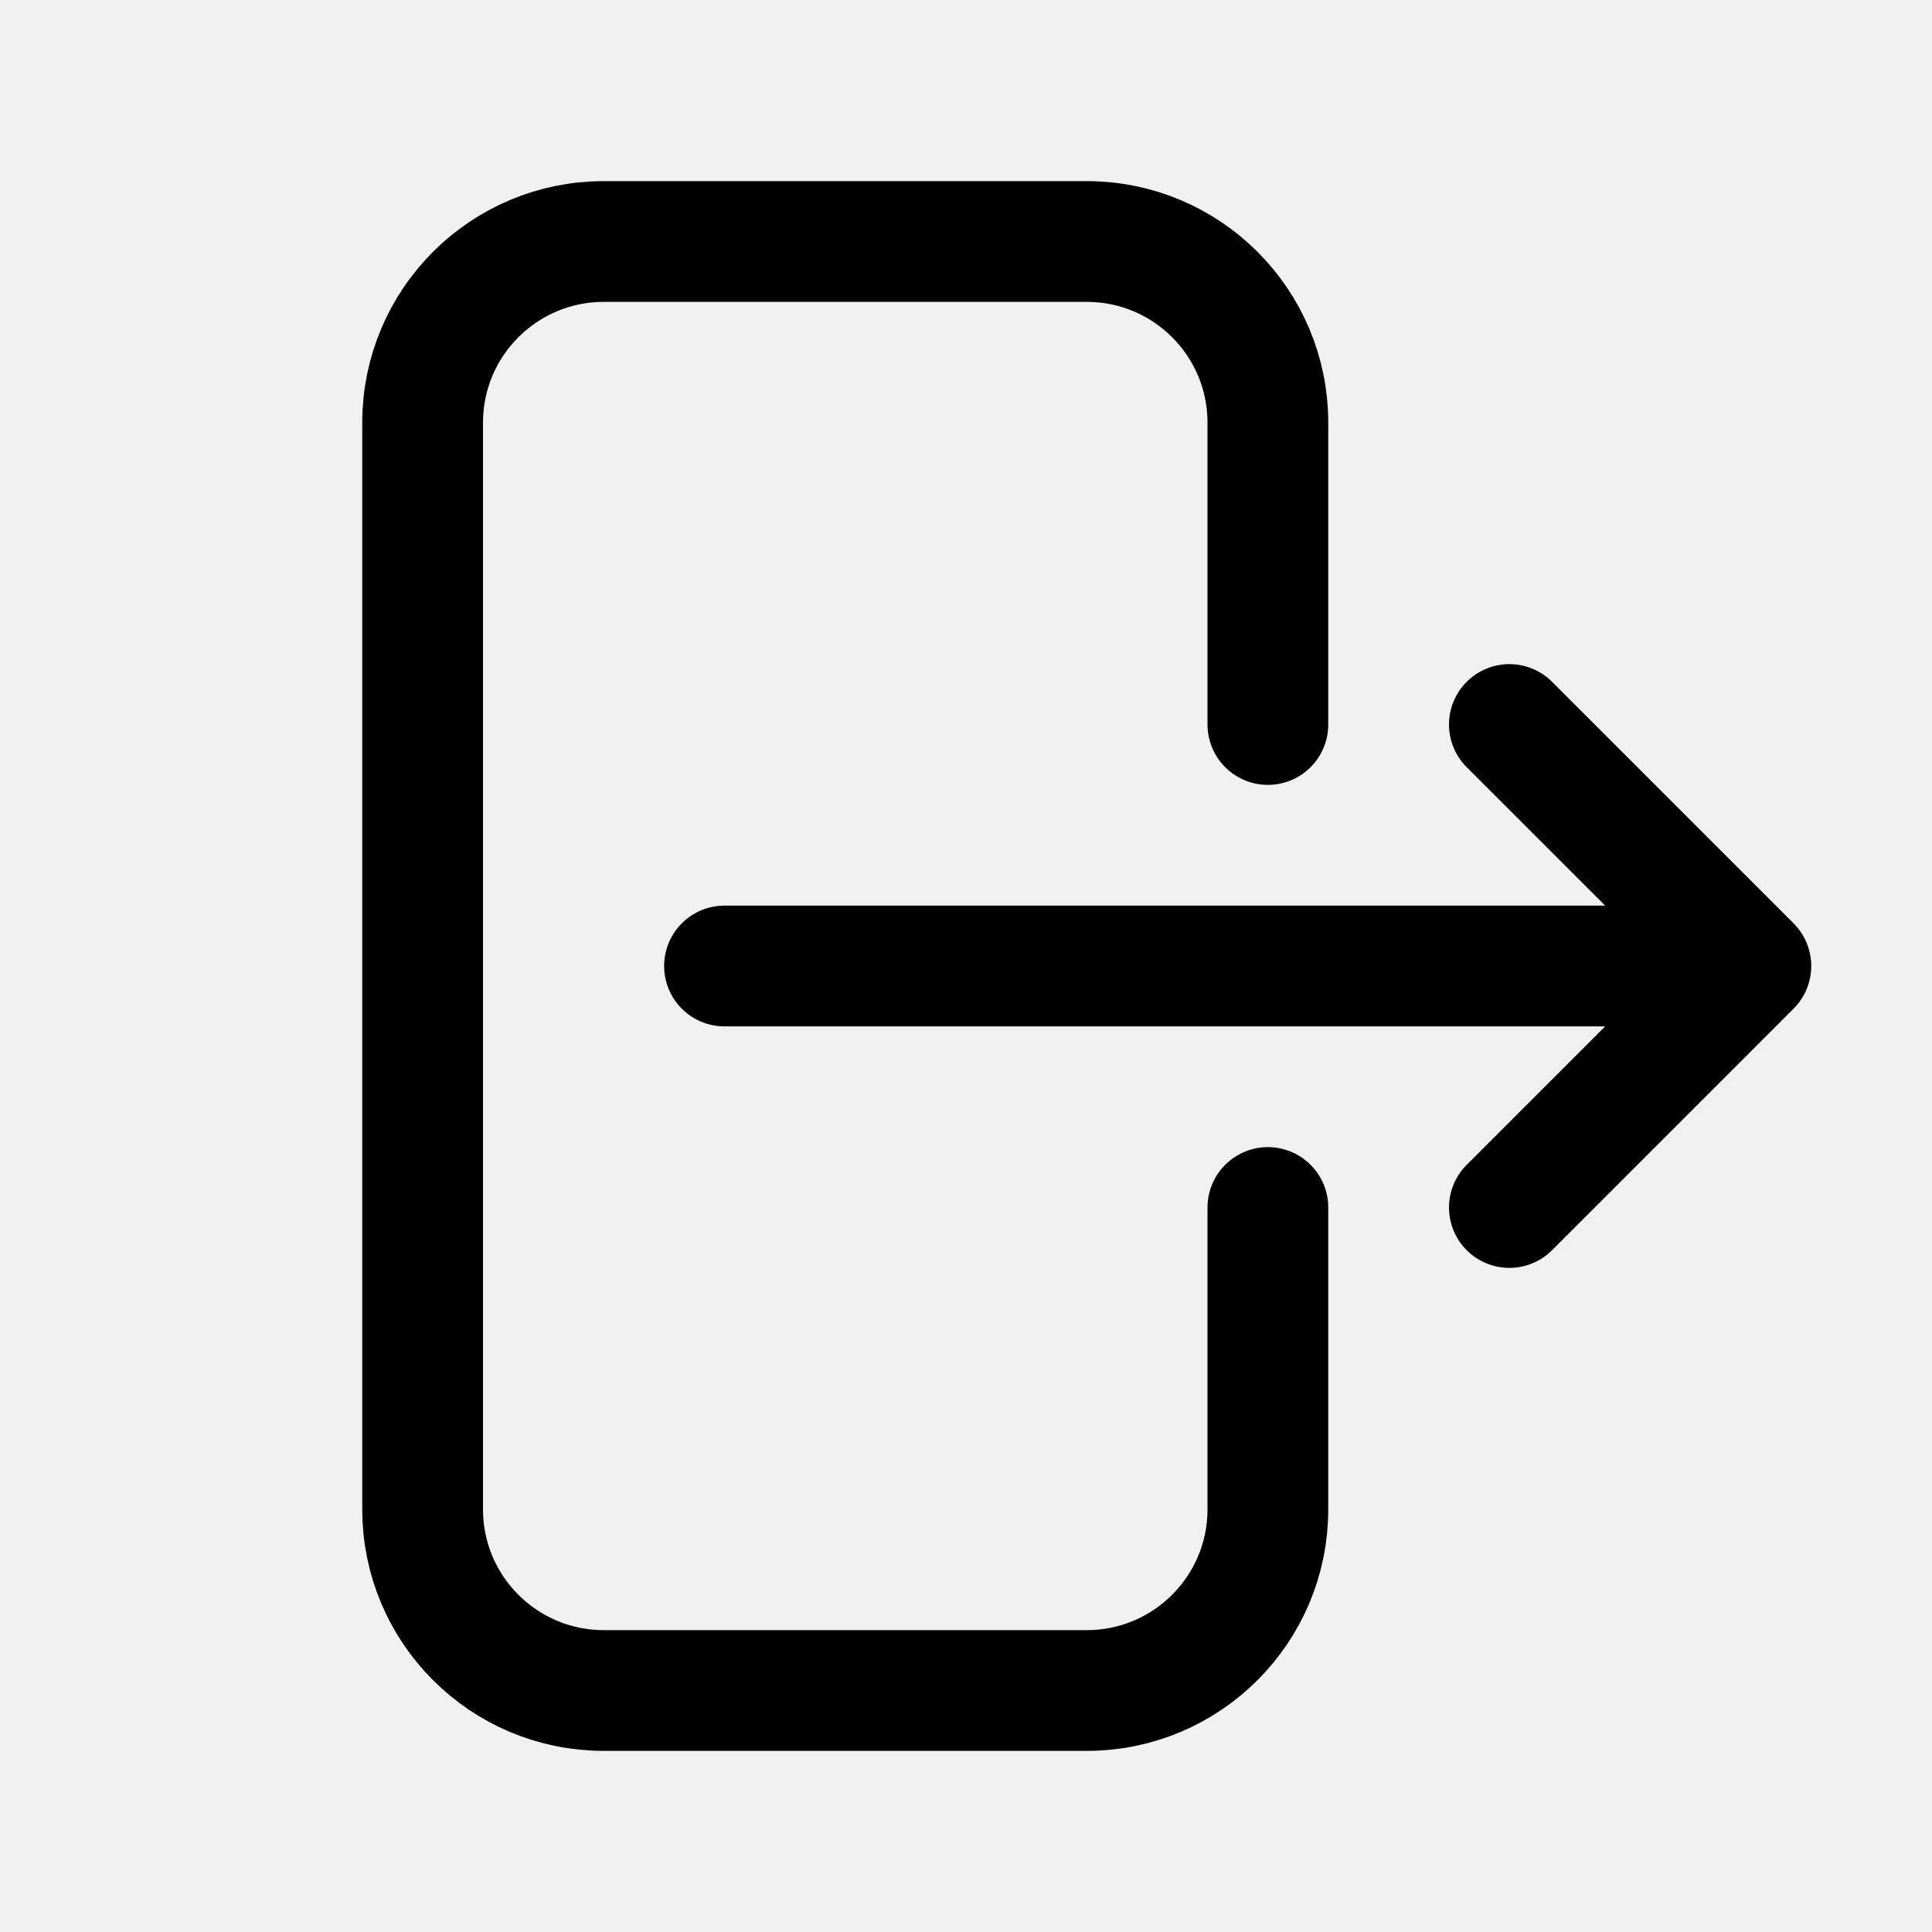
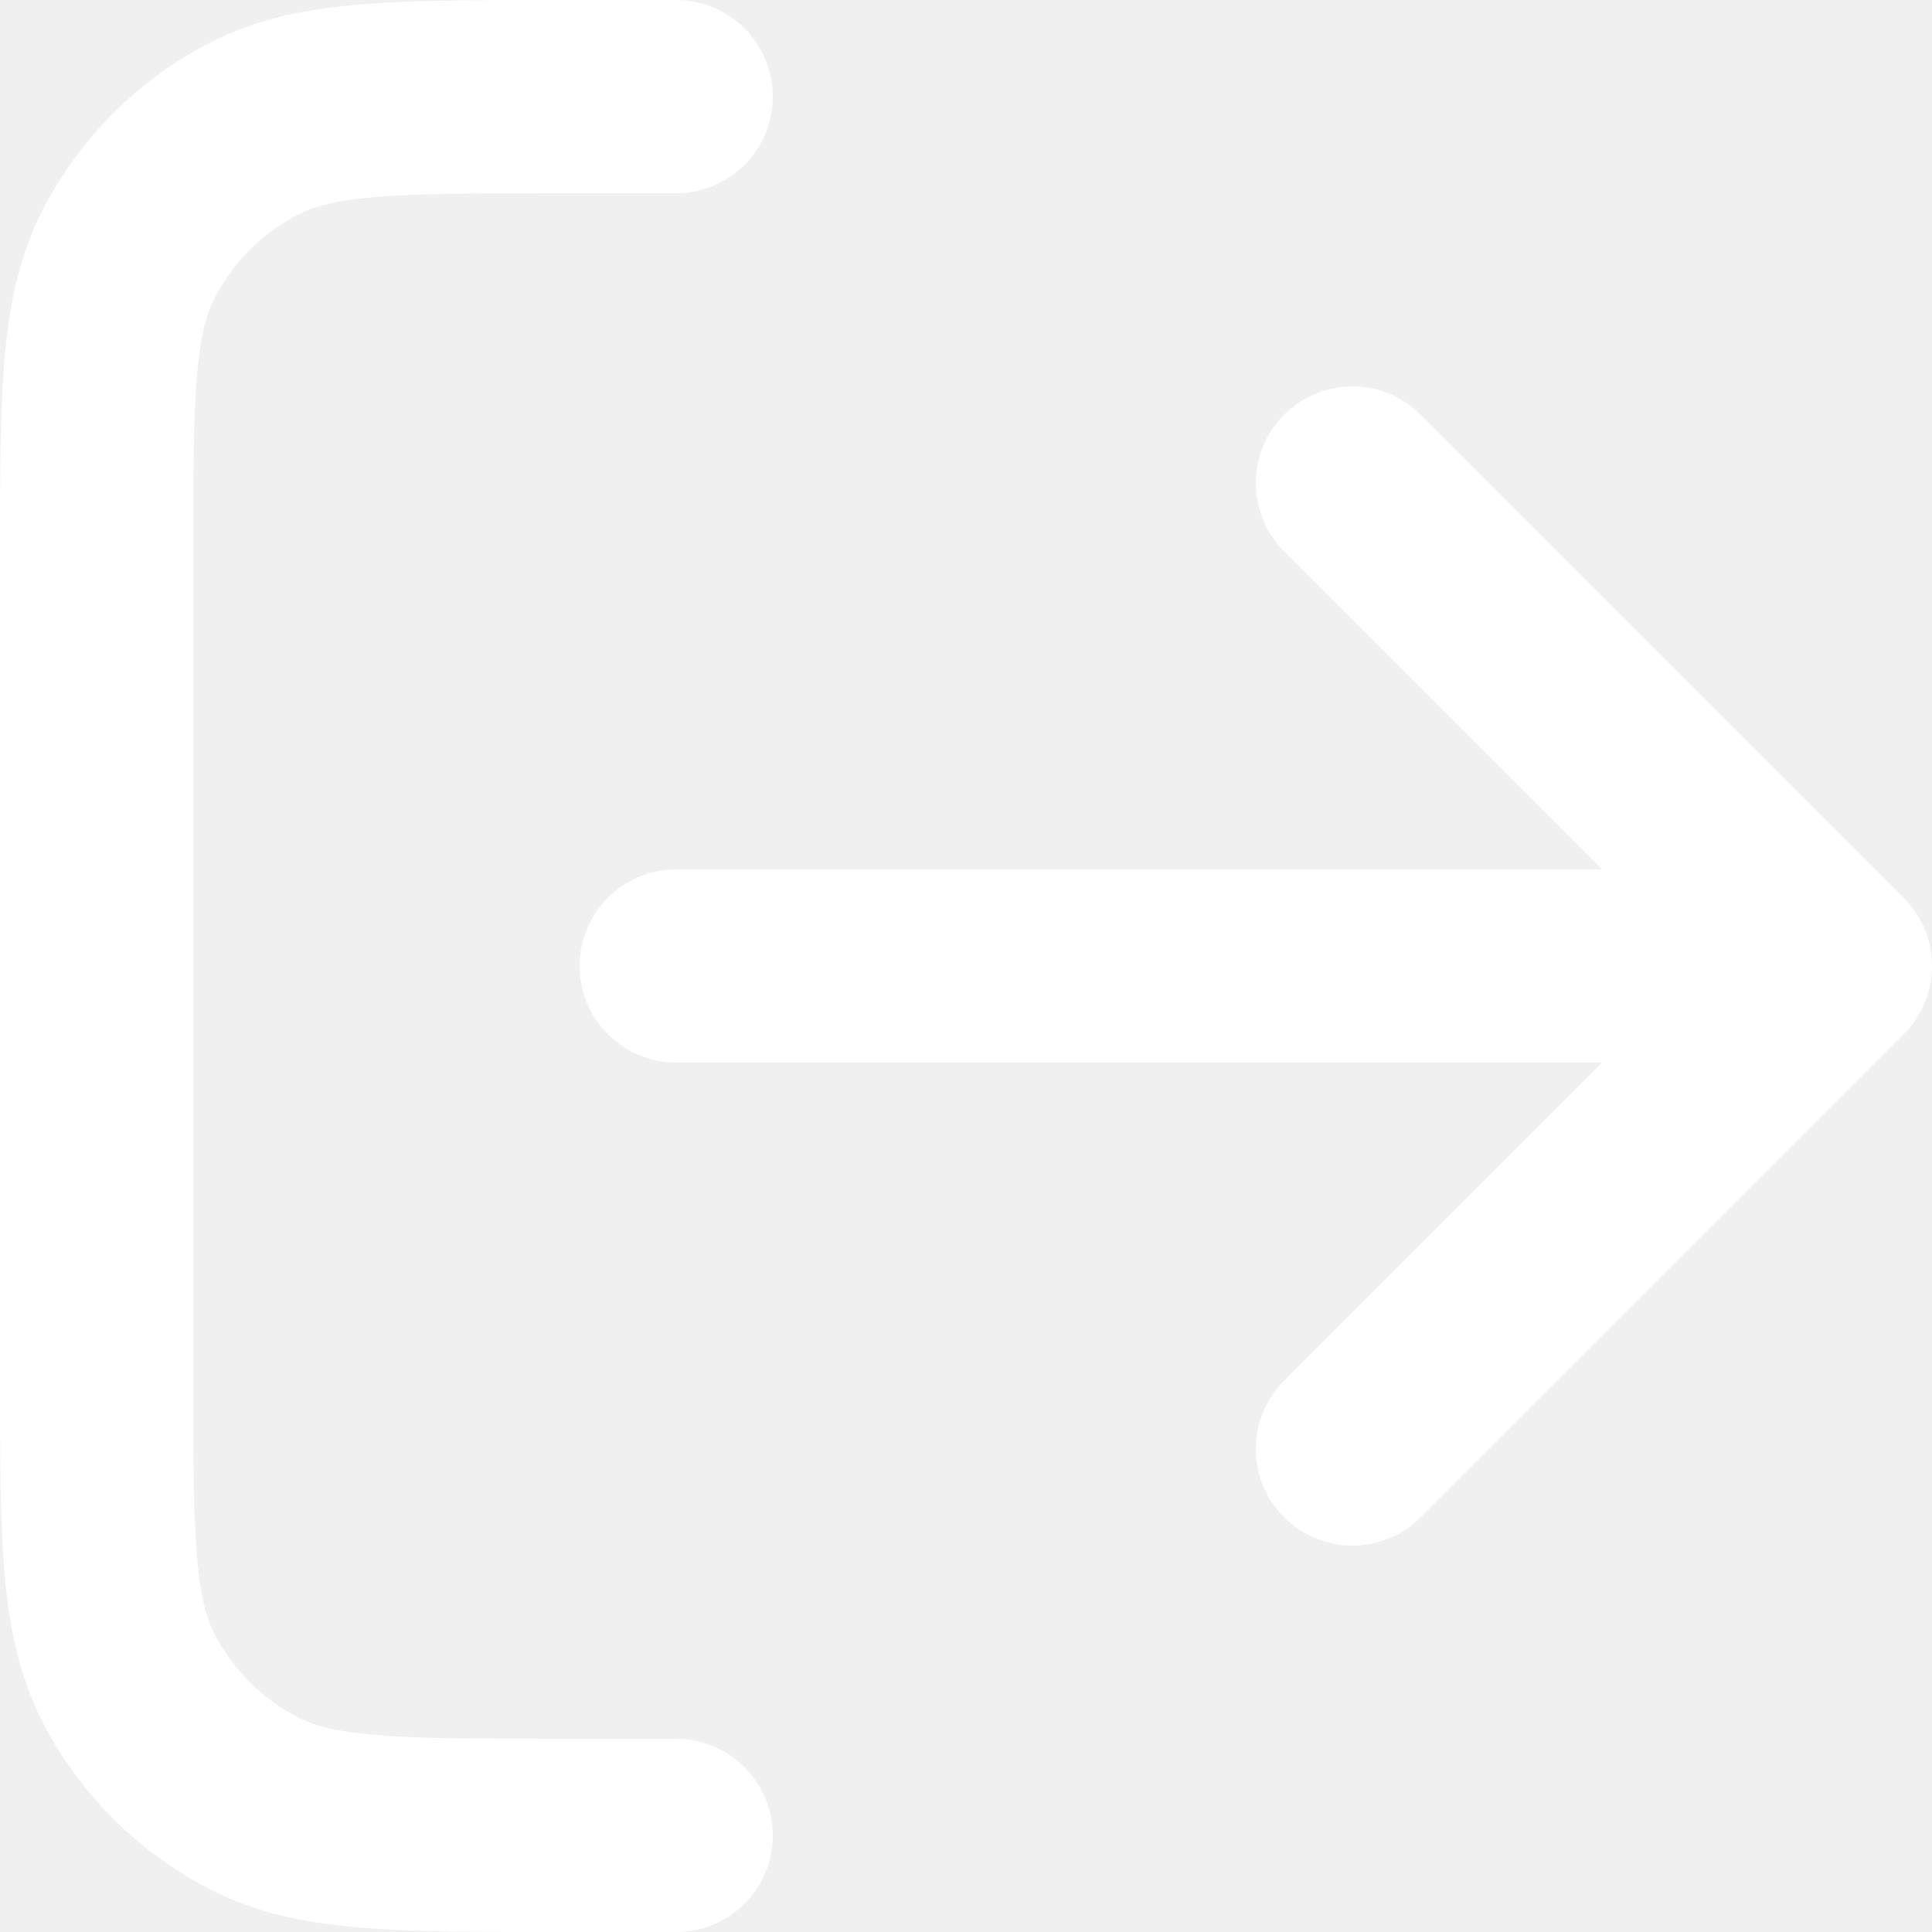
- <svg xmlns="http://www.w3.org/2000/svg" fill="none" viewBox="0 0 24 24" stroke-width="1.5" stroke="currentColor" class="w-6 h-6">
-   <path stroke-linecap="round" stroke-linejoin="round" d="M15.75 9V5.25A2.25 2.25 0 0 0 13.5 3h-6a2.25 2.25 0 0 0-2.25 2.25v13.5A2.25 2.25 0 0 0 7.5 21h6a2.25 2.25 0 0 0 2.25-2.25V15m3 0 3-3m0 0-3-3m3 3H9" />
+ <svg xmlns="http://www.w3.org/2000/svg" width="20" height="20" viewBox="0 0 20 20" fill="none">
+   <path d="M14 15L19 10M19 10L14 5M19 10H7M7 1H5.8C4.12 1 3.28 1 2.638 1.327C2.074 1.615 1.615 2.074 1.327 2.638C1 3.28 1 4.12 1 5.8V14.2C1 15.88 1 16.72 1.327 17.362C1.615 17.927 2.074 18.385 2.638 18.673C3.28 19 4.12 19 5.8 19H7" stroke="white" stroke-width="2" stroke-linecap="round" stroke-linejoin="round" />
</svg>
